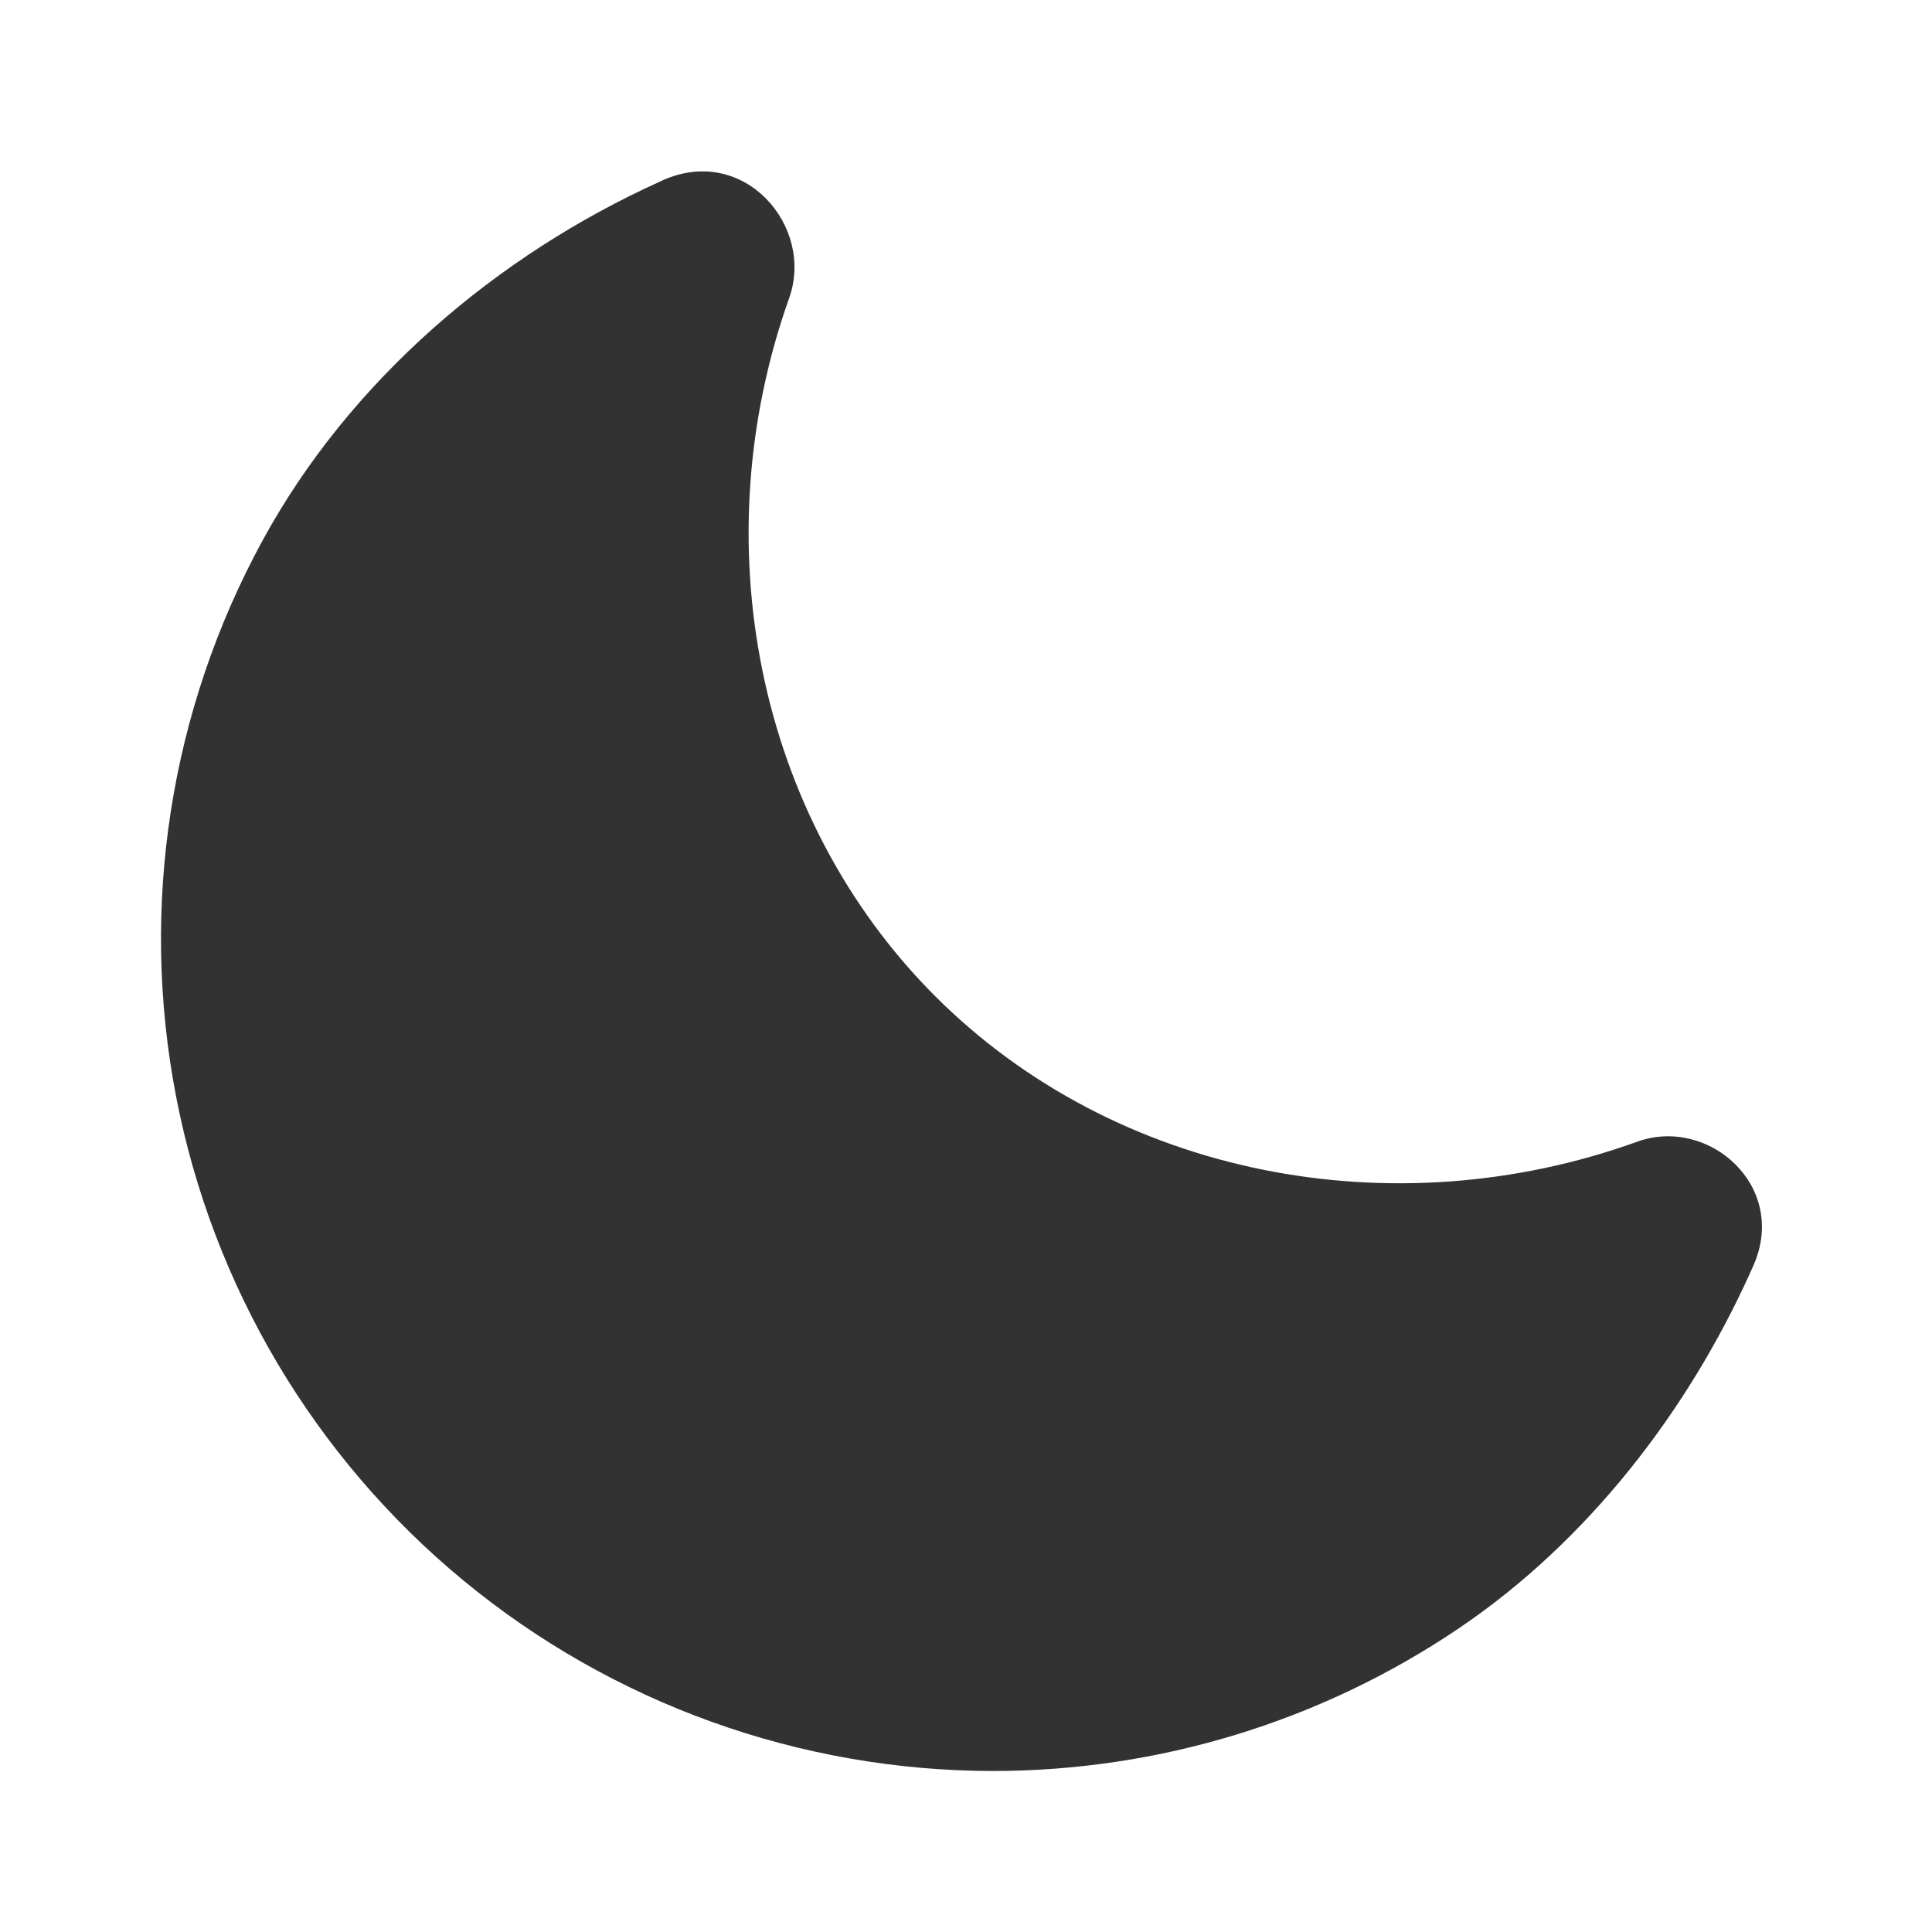
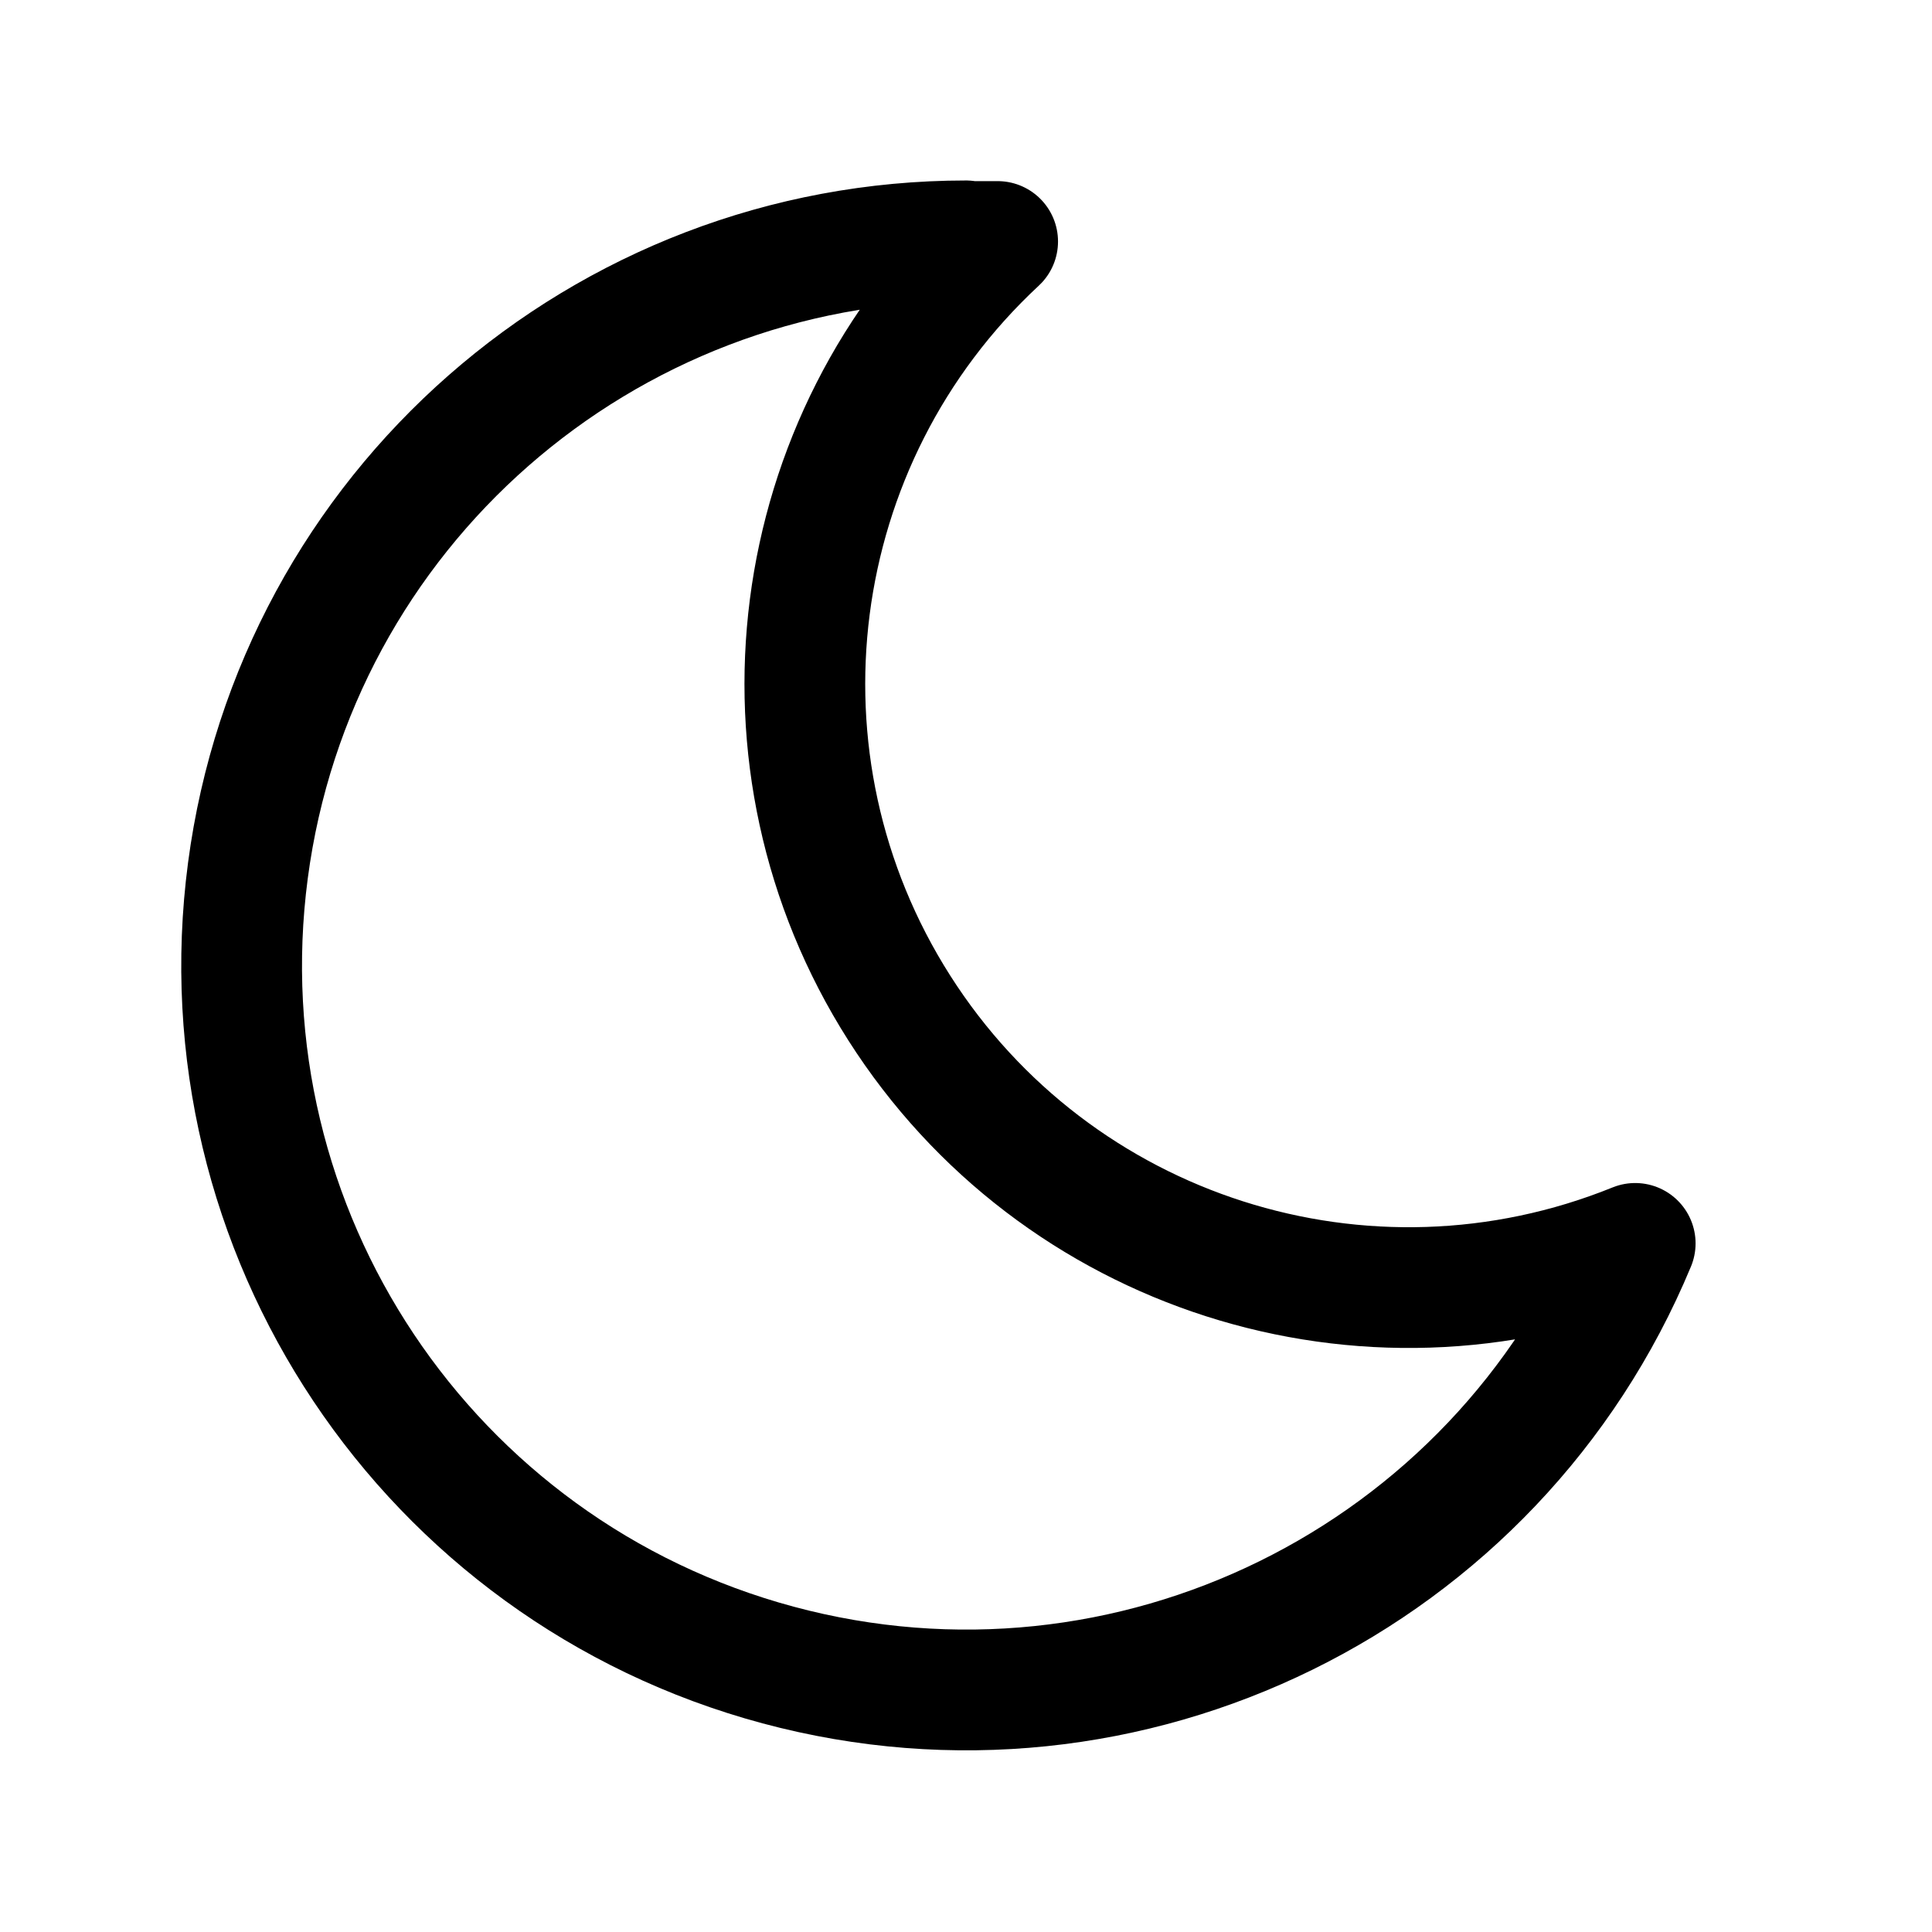
- <svg xmlns="http://www.w3.org/2000/svg" width="800px" height="800px" viewBox="0 0 24 24" fill="none">
-   <rect width="24" height="24" />
-   <path fill-rule="evenodd" clip-rule="evenodd" d="M8.231 2.24C9.243 1.787 10.12 2.811 9.804 3.701C8.729 6.719 9.389 10.147 11.619 12.377C13.861 14.617 17.311 15.275 20.34 14.182C21.221 13.864 22.217 14.732 21.782 15.72C21.769 15.749 21.756 15.778 21.743 15.807C20.967 17.527 19.727 19.143 18.123 20.227C16.413 21.383 14.396 22 12.332 22H12.331C9.93 21.997 7.606 21.16 5.755 19.632C3.905 18.104 2.643 15.98 2.188 13.624C1.732 11.268 2.111 8.827 3.259 6.719C4.347 4.721 6.176 3.169 8.202 2.254L8.231 2.24Z" fill="#323232" />
+ <svg xmlns="http://www.w3.org/2000/svg" class="icon icon-tabler icon-tabler-moon" width="24" height="24" viewBox="0 0 24 24" stroke-width="1.5" stroke="currentColor" fill="none" stroke-linecap="round" stroke-linejoin="round">
+   <path stroke="none" d="M0 0h24v24H0z" fill="none" />
+   <path d="M12 3c.132 0 .263 0 .393 0a7.5 7.5 0 0 0 7.92 12.446a9 9 0 1 1 -8.313 -12.454z" />
</svg>
